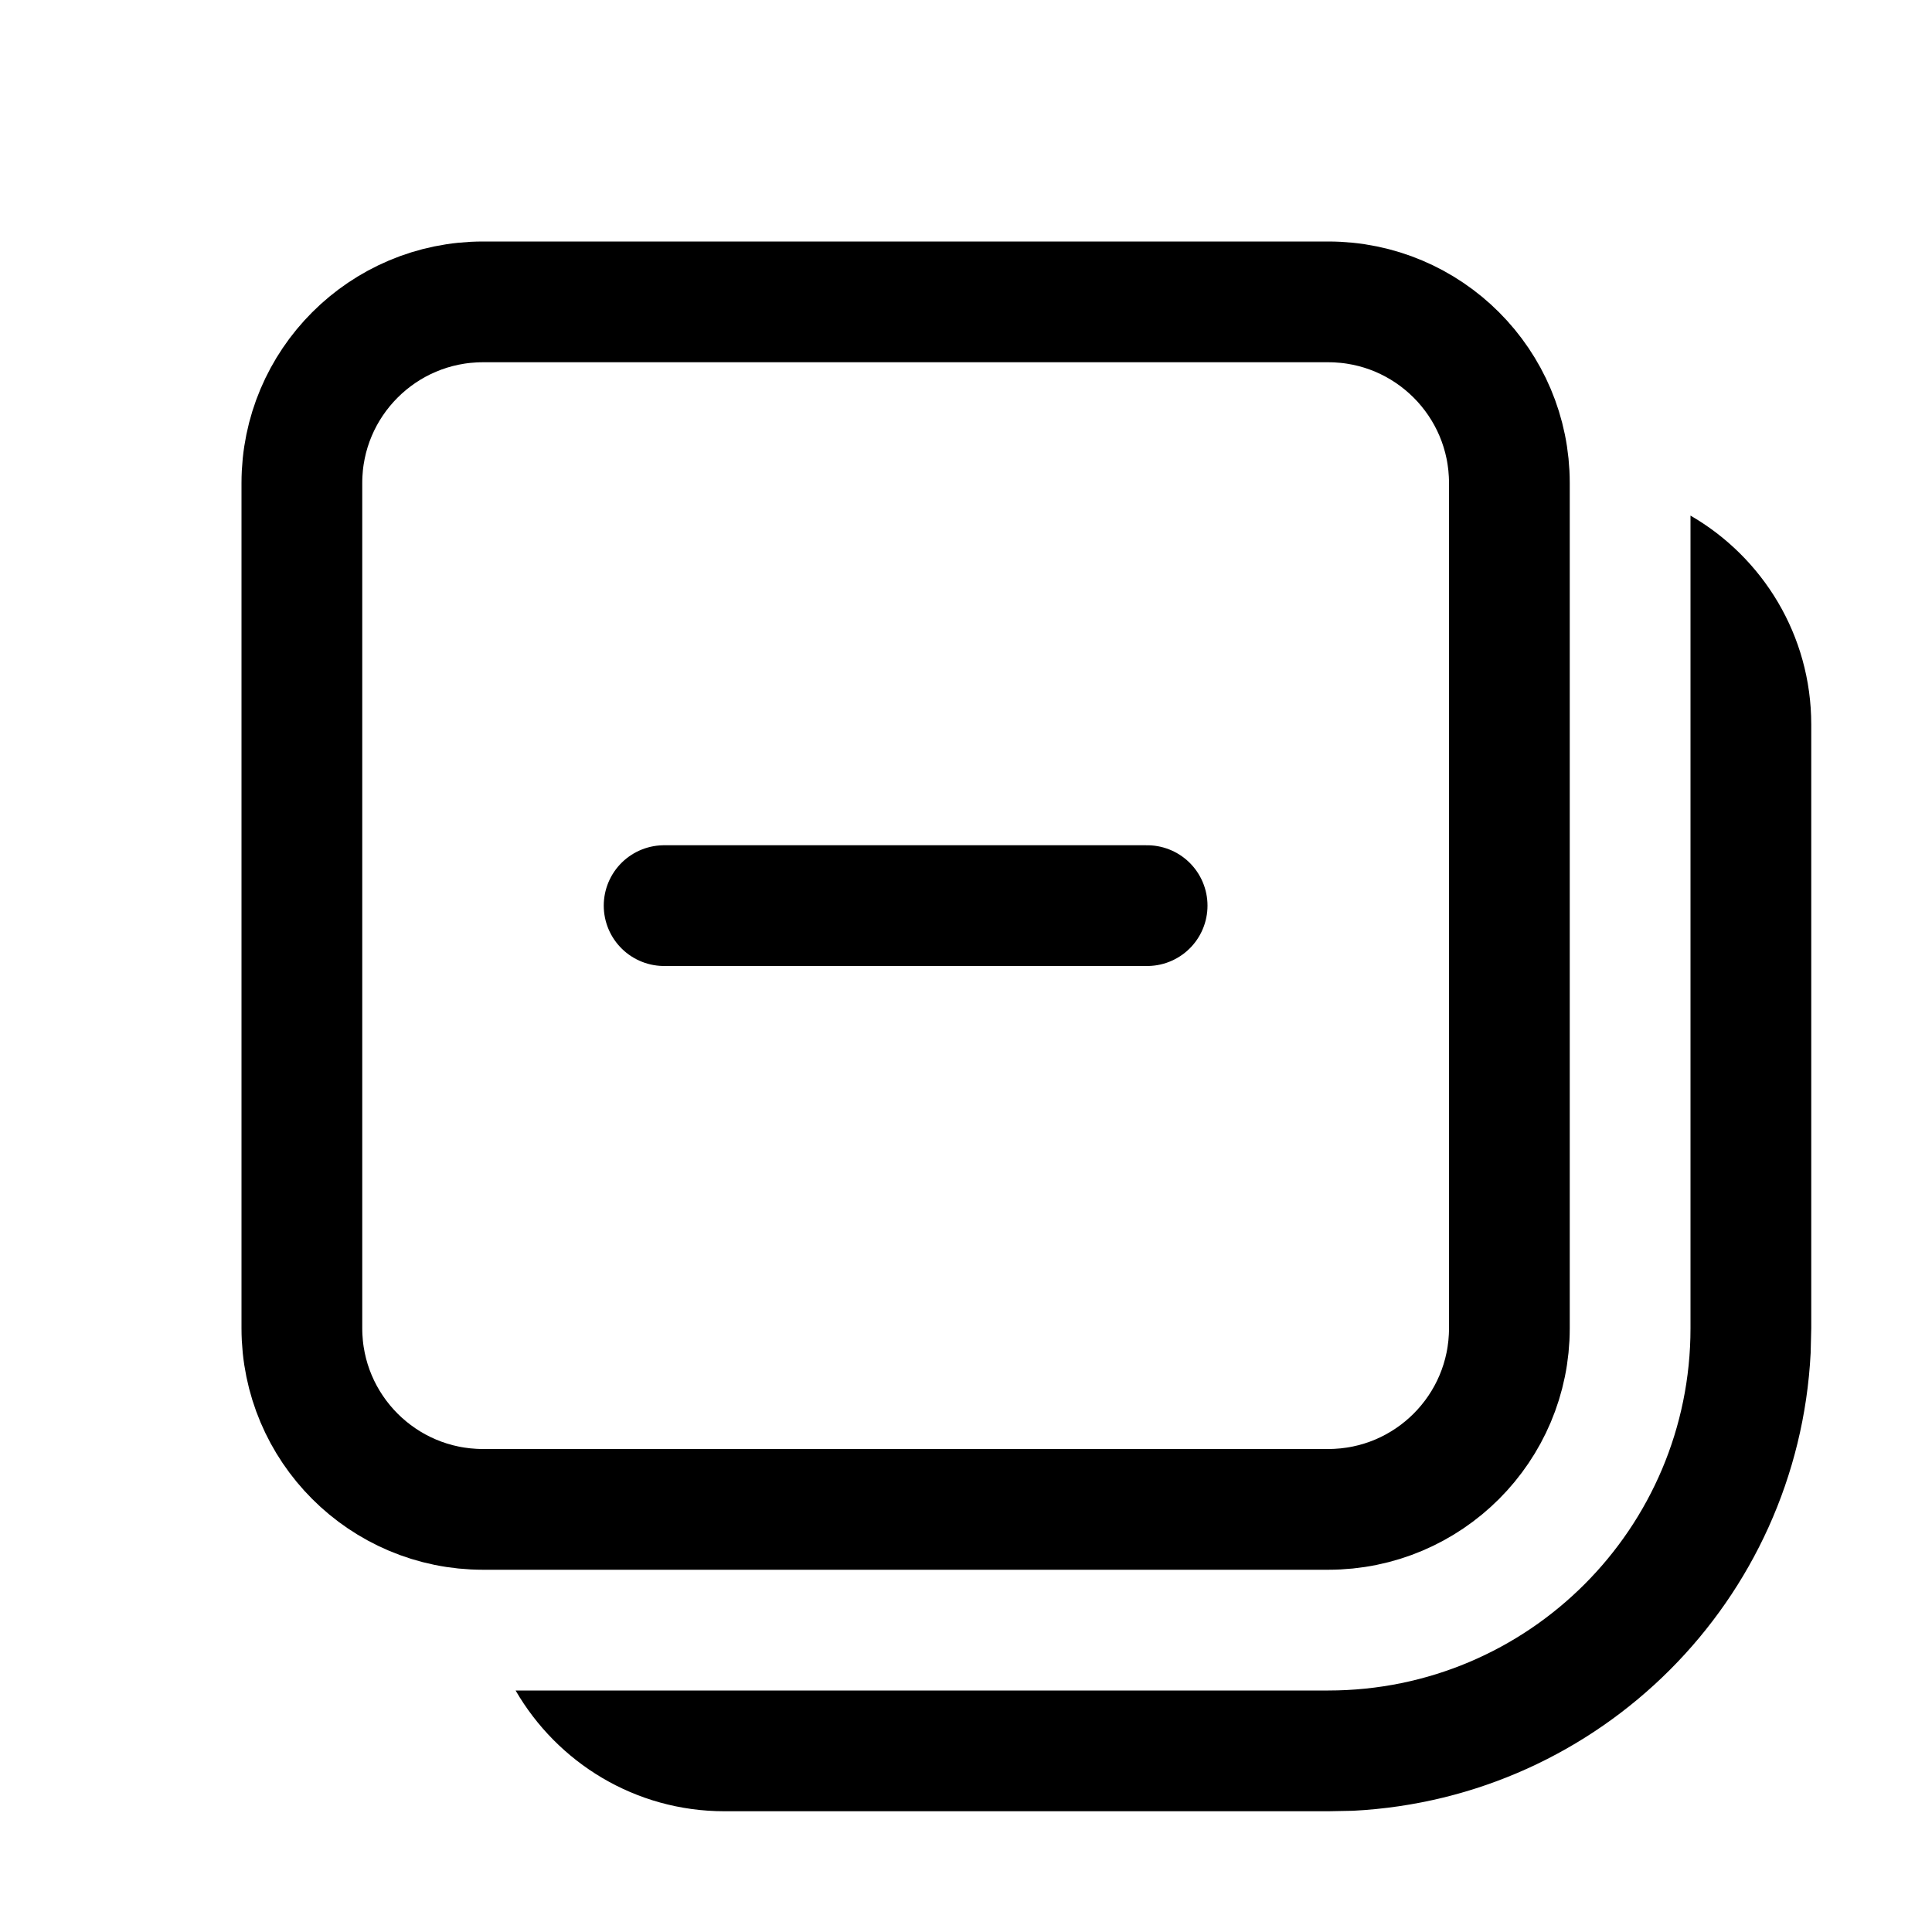
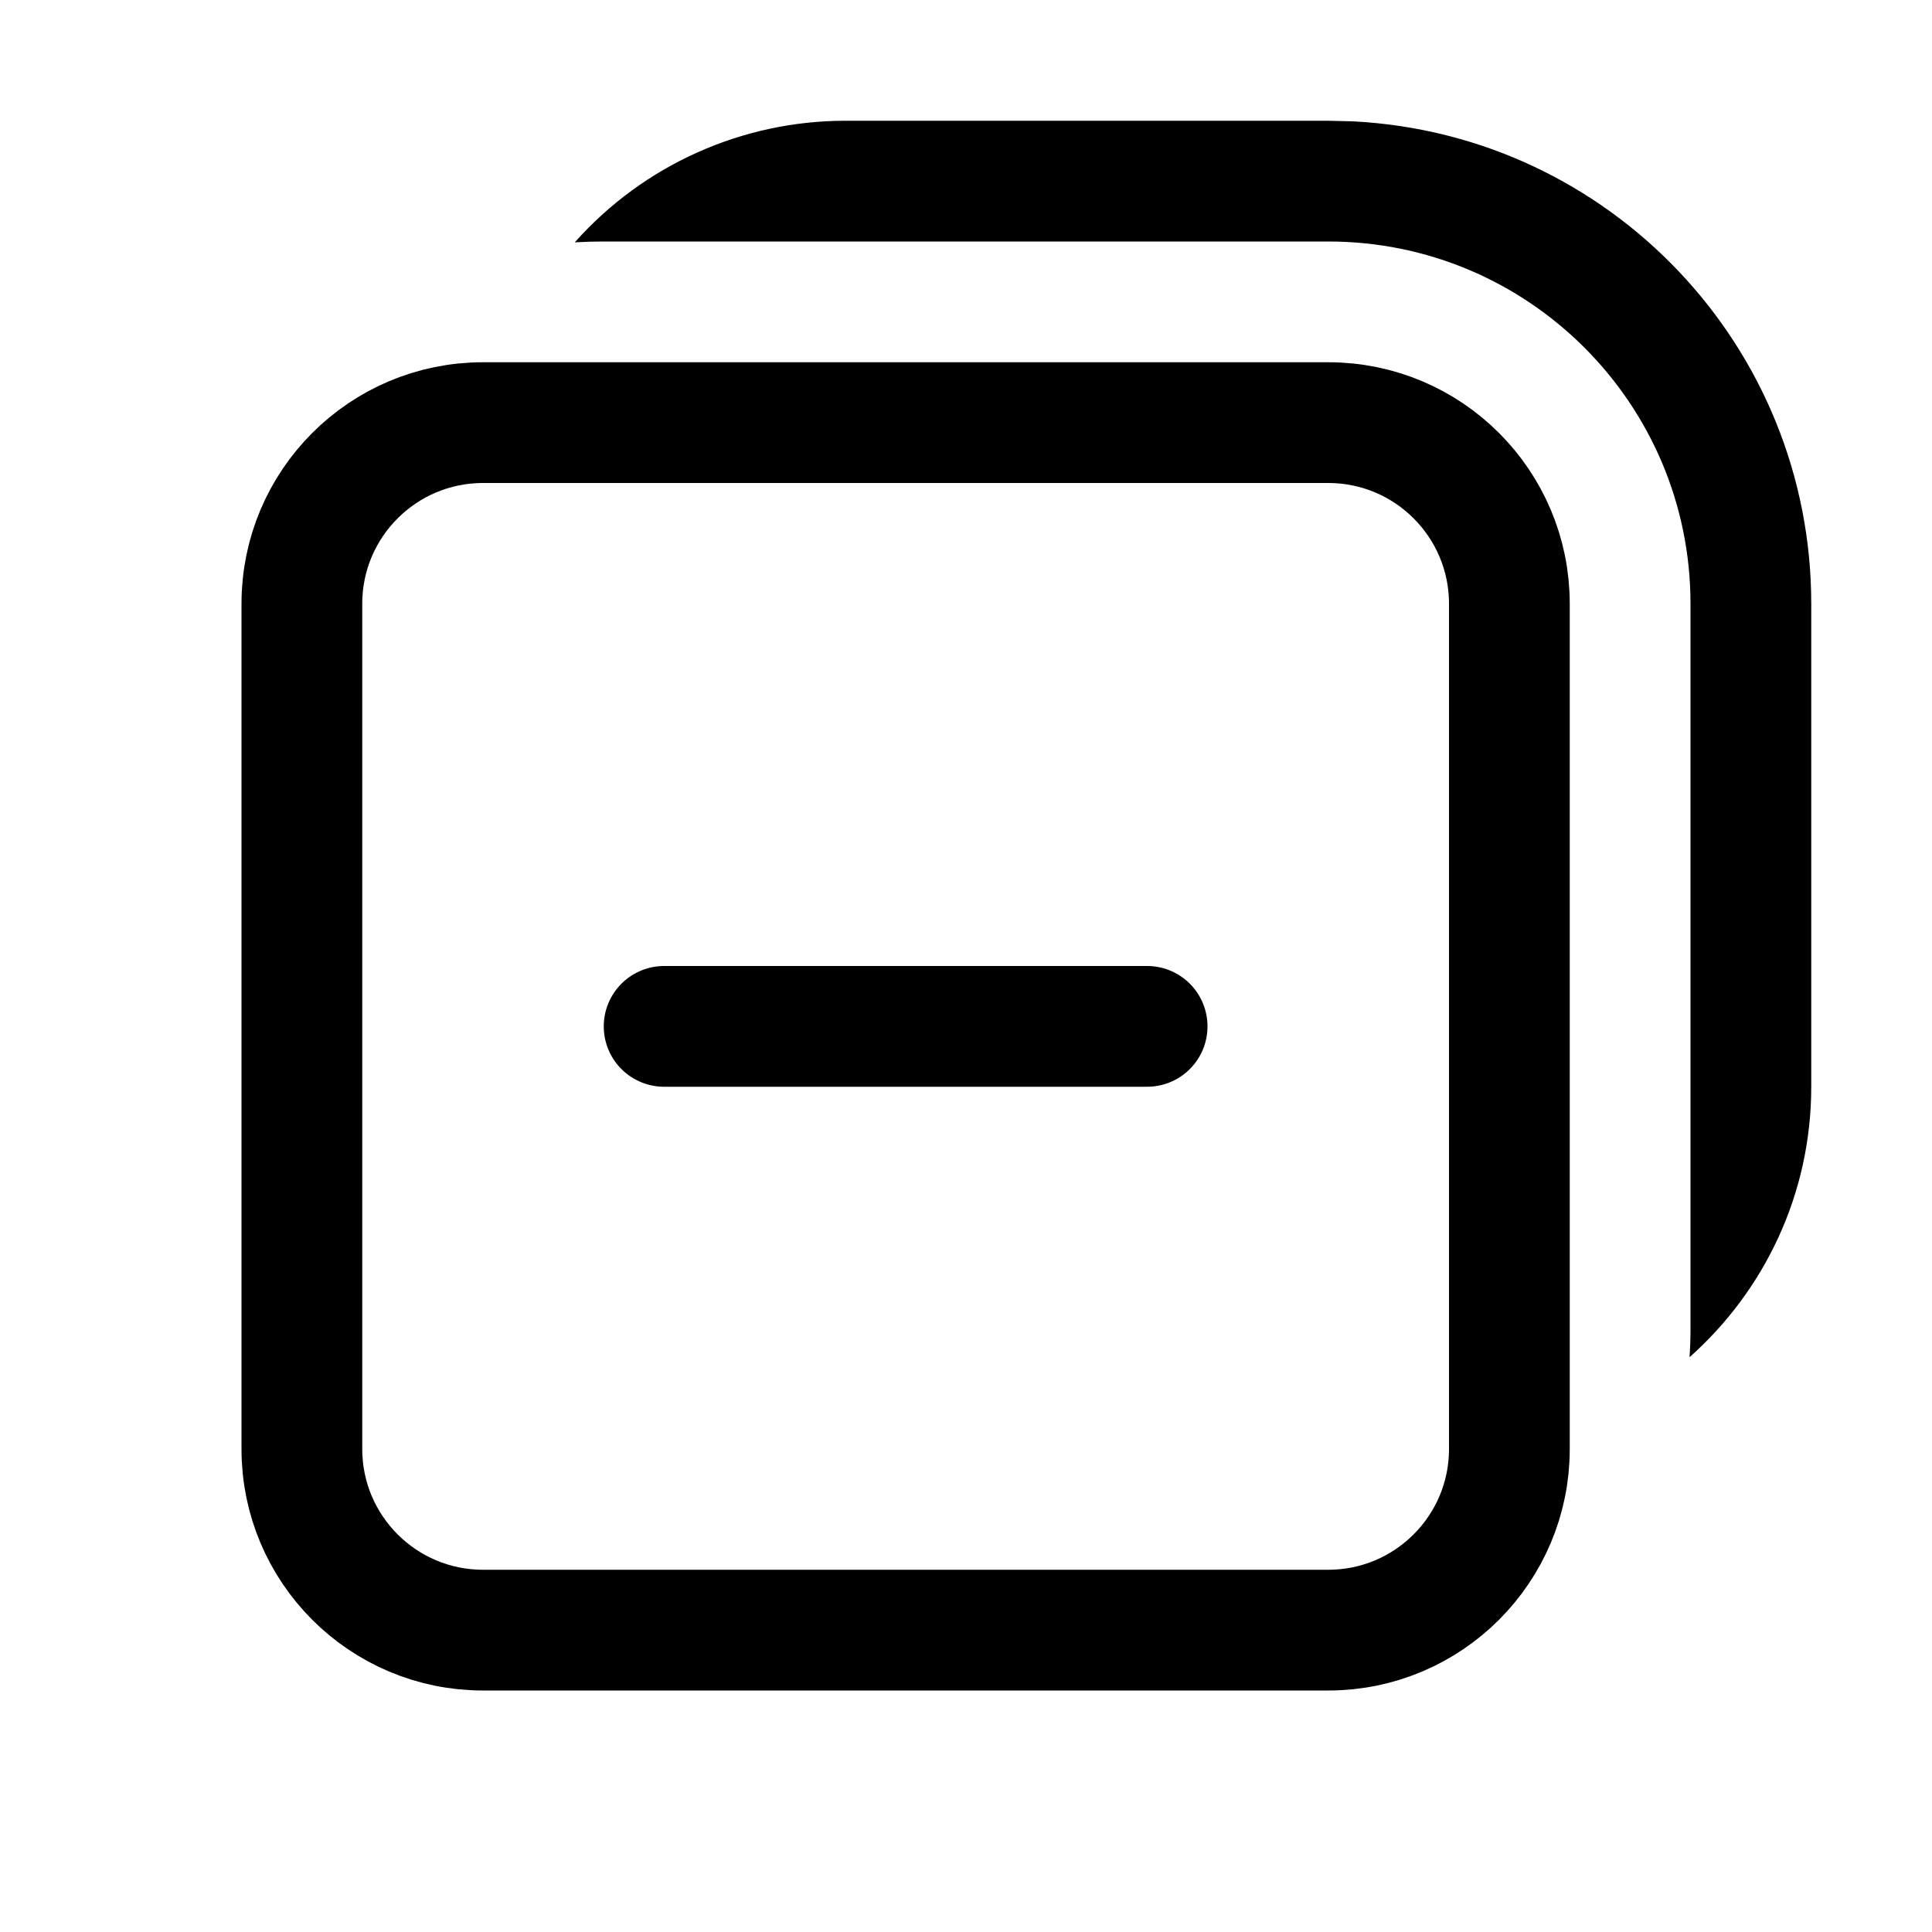
<svg xmlns="http://www.w3.org/2000/svg" fill="none" viewBox="0 0 16 16">
-   <rect width="10" height="10" x="2.5" y="2.5" stroke="#000" rx="1.5" />
-   <path stroke="#000" stroke-linecap="round" d="M5.5 7.5h4" />
-   <path fill="#000" d="M14 4.27c.597.345 1 .99 1 1.73v5l-.005.206a4 4 0 0 1-3.789 3.79L11 15H6c-.74 0-1.384-.403-1.73-1H11a3 3 0 0 0 3-3z" />
+   <path stroke="#000" d="M4 3.5h7A1.5 1.5 0 0 1 12.5 5v7a1.5 1.5 0 0 1-1.5 1.5H4A1.5 1.5 0 0 1 2.5 12V5A1.5 1.5 0 0 1 4 3.5Z" />
+   <path stroke="#000" stroke-linecap="round" d="M5.5 8.5h4" />
+   <path fill="#000" d="M11.206 1.005A4 4 0 0 1 15 5v4c0 .892-.39 1.69-1.008 2.24Q14 11.12 14 11V5a3 3 0 0 0-3-3H5q-.12 0-.24.007A3 3 0 0 1 7 1h4z" />
</svg>
